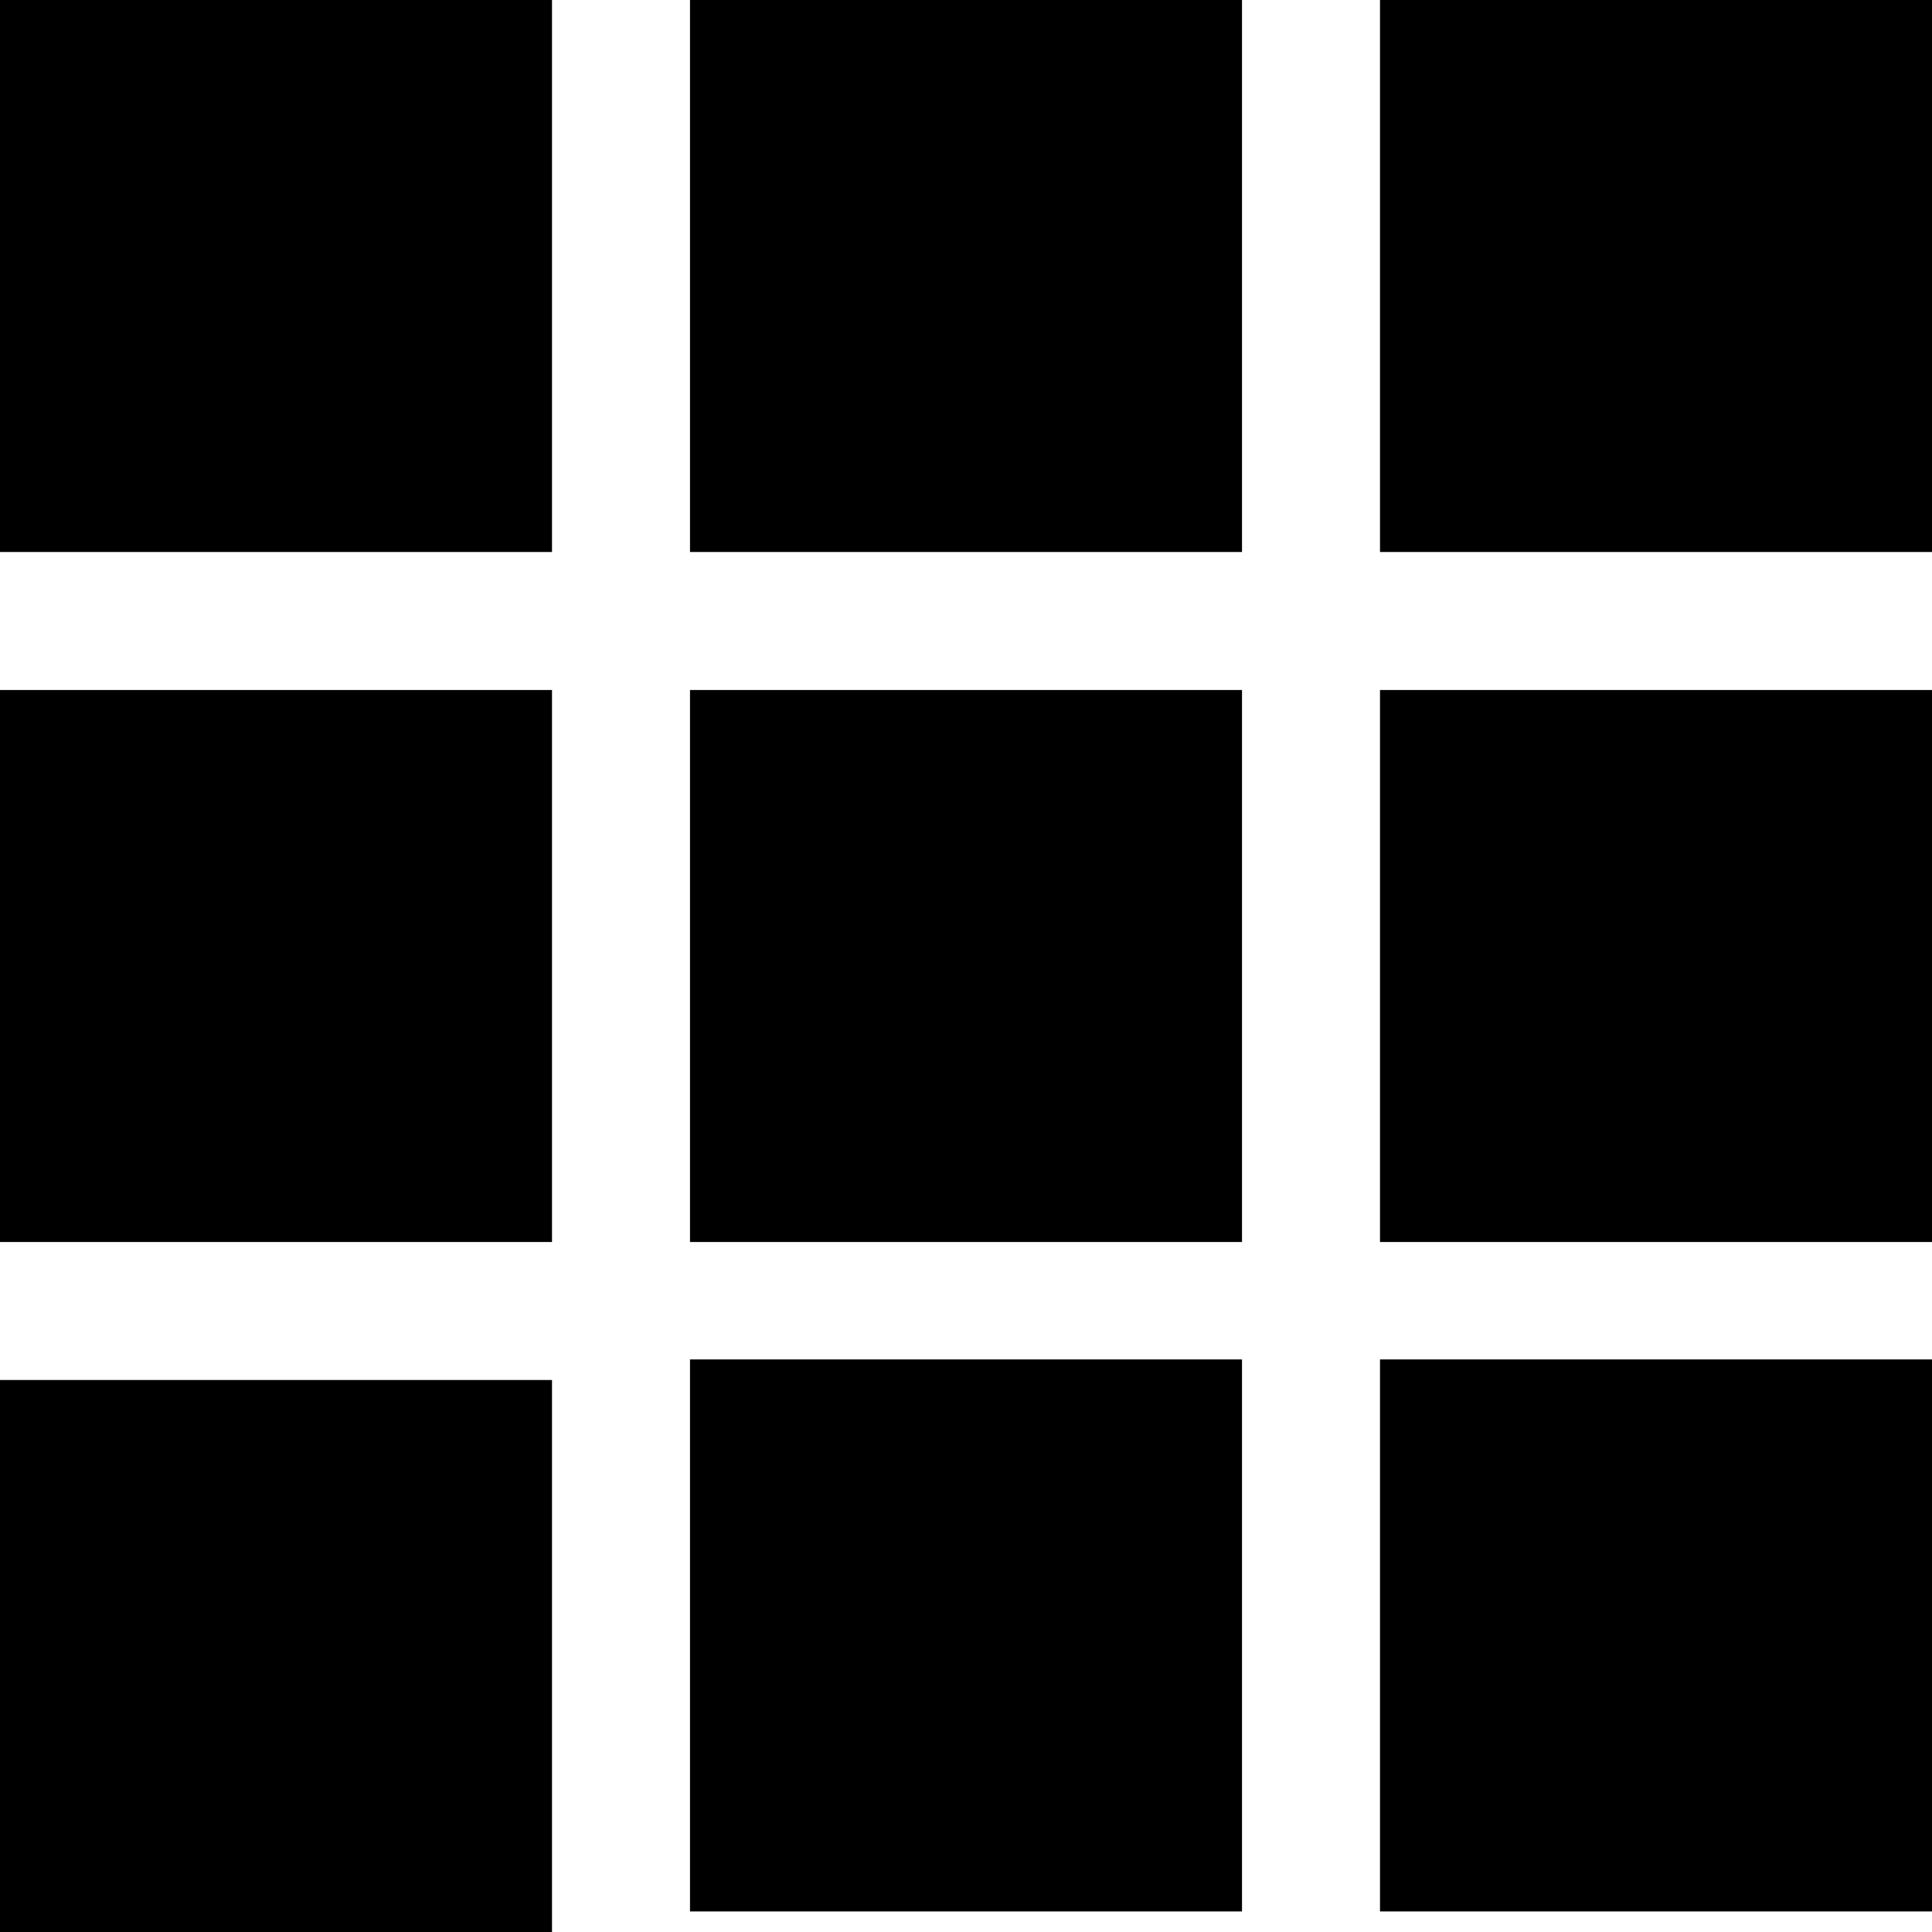
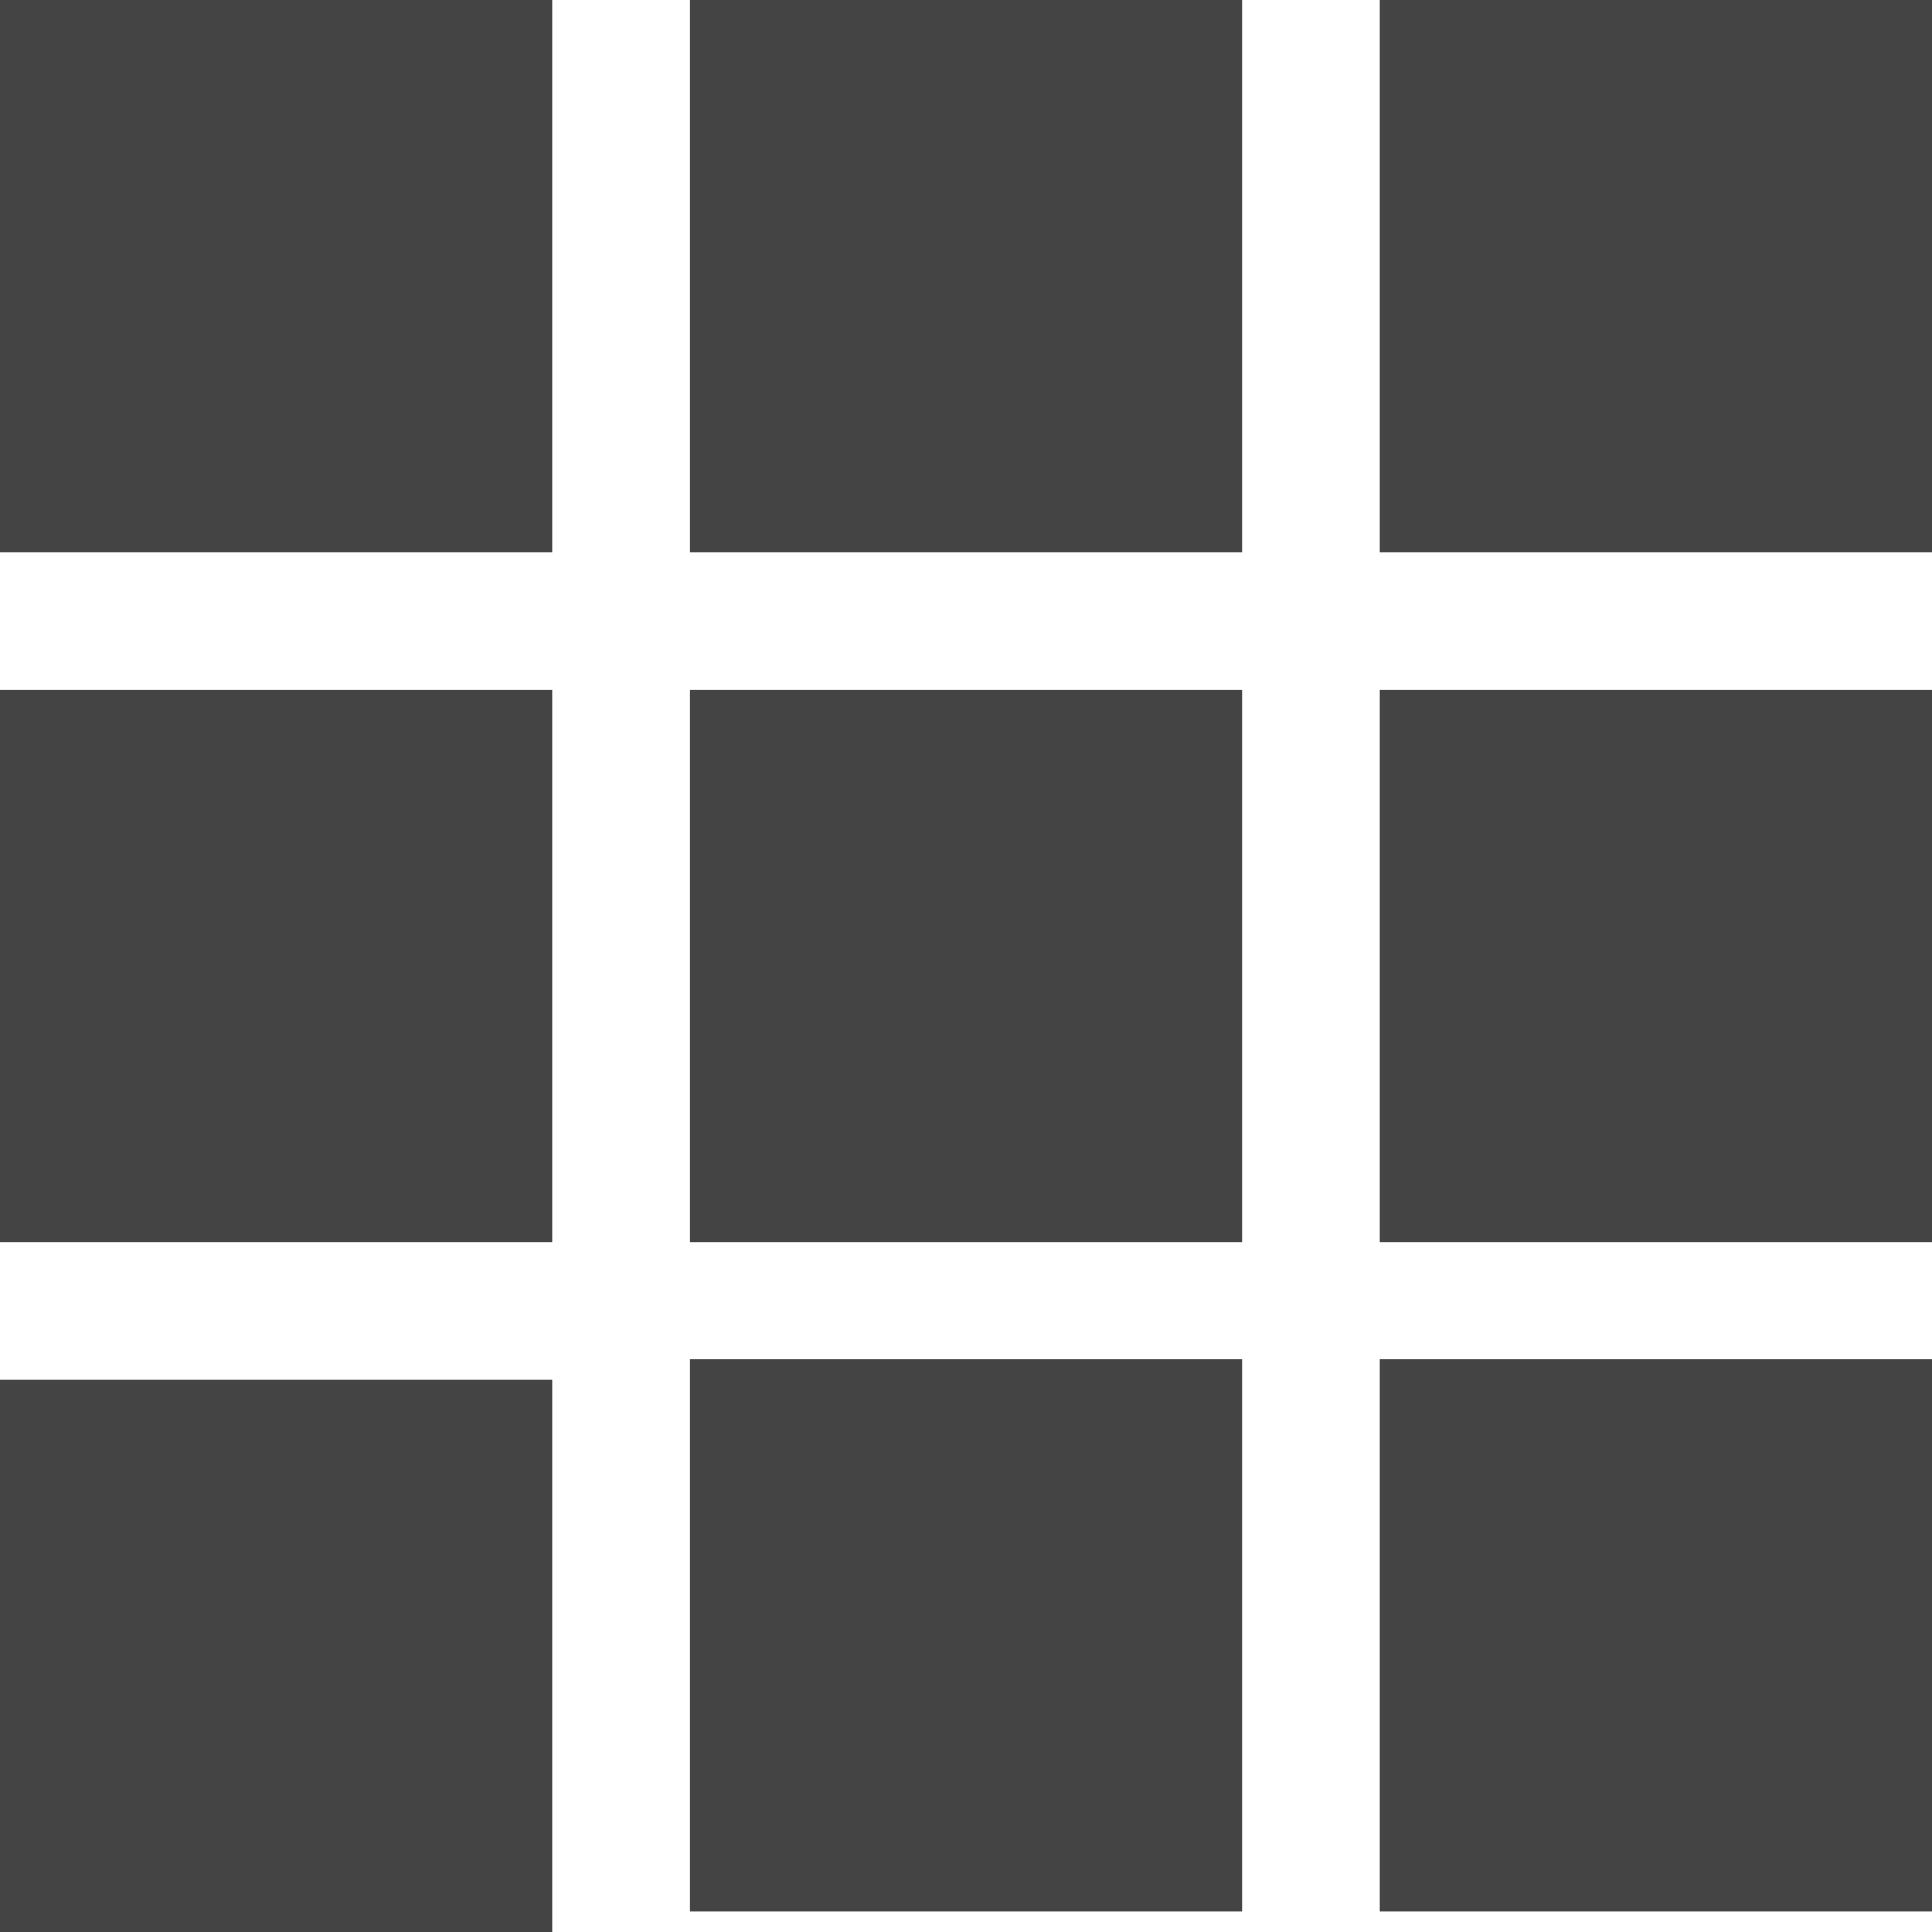
- <svg xmlns="http://www.w3.org/2000/svg" width="28px" height="28px" viewBox="0 0 28 28" version="1.1">
-   <g stroke="none" stroke-width="1" fill="none" fill-rule="evenodd">
-     <g fill="#000000">
-       <rect x="10" y="10" width="8" height="8" />
-       <rect x="0" y="10" width="8" height="8" />
-       <rect x="0" y="0" width="8" height="8" />
-       <rect x="20" y="0" width="8" height="8" />
-       <rect x="10" y="0" width="8" height="8" />
-       <rect x="0" y="20" width="8" height="8" />
-       <rect x="20" y="19.702" width="8" height="8" />
-       <rect x="10" y="19.702" width="8" height="8" />
-       <rect x="20" y="10" width="8" height="8" />
-     </g>
-   </g>
+ <svg xmlns="http://www.w3.org/2000/svg" version="1.1" width="32" height="32" viewBox="0 0 32 32">
+   <path fill="#444" d="M11.429 11.429h9.143v9.143h-9.143v-9.143z" />
+   <path fill="#444" d="M0 11.429h9.143v9.143h-9.143v-9.143z" />
+   <path fill="#444" d="M0 0h9.143v9.143h-9.143v-9.143z" />
+   <path fill="#444" d="M22.857 0h9.143v9.143h-9.143v-9.143z" />
+   <path fill="#444" d="M11.429 0h9.143v9.143h-9.143v-9.143z" />
+   <path fill="#444" d="M0 22.857h9.143v9.143h-9.143v-9.143z" />
+   <path fill="#444" d="M22.857 22.517h9.143v9.143h-9.143v-9.143z" />
+   <path fill="#444" d="M11.429 22.517h9.143v9.143h-9.143v-9.143z" />
+   <path fill="#444" d="M22.857 11.429h9.143v9.143h-9.143v-9.143z" />
</svg>
